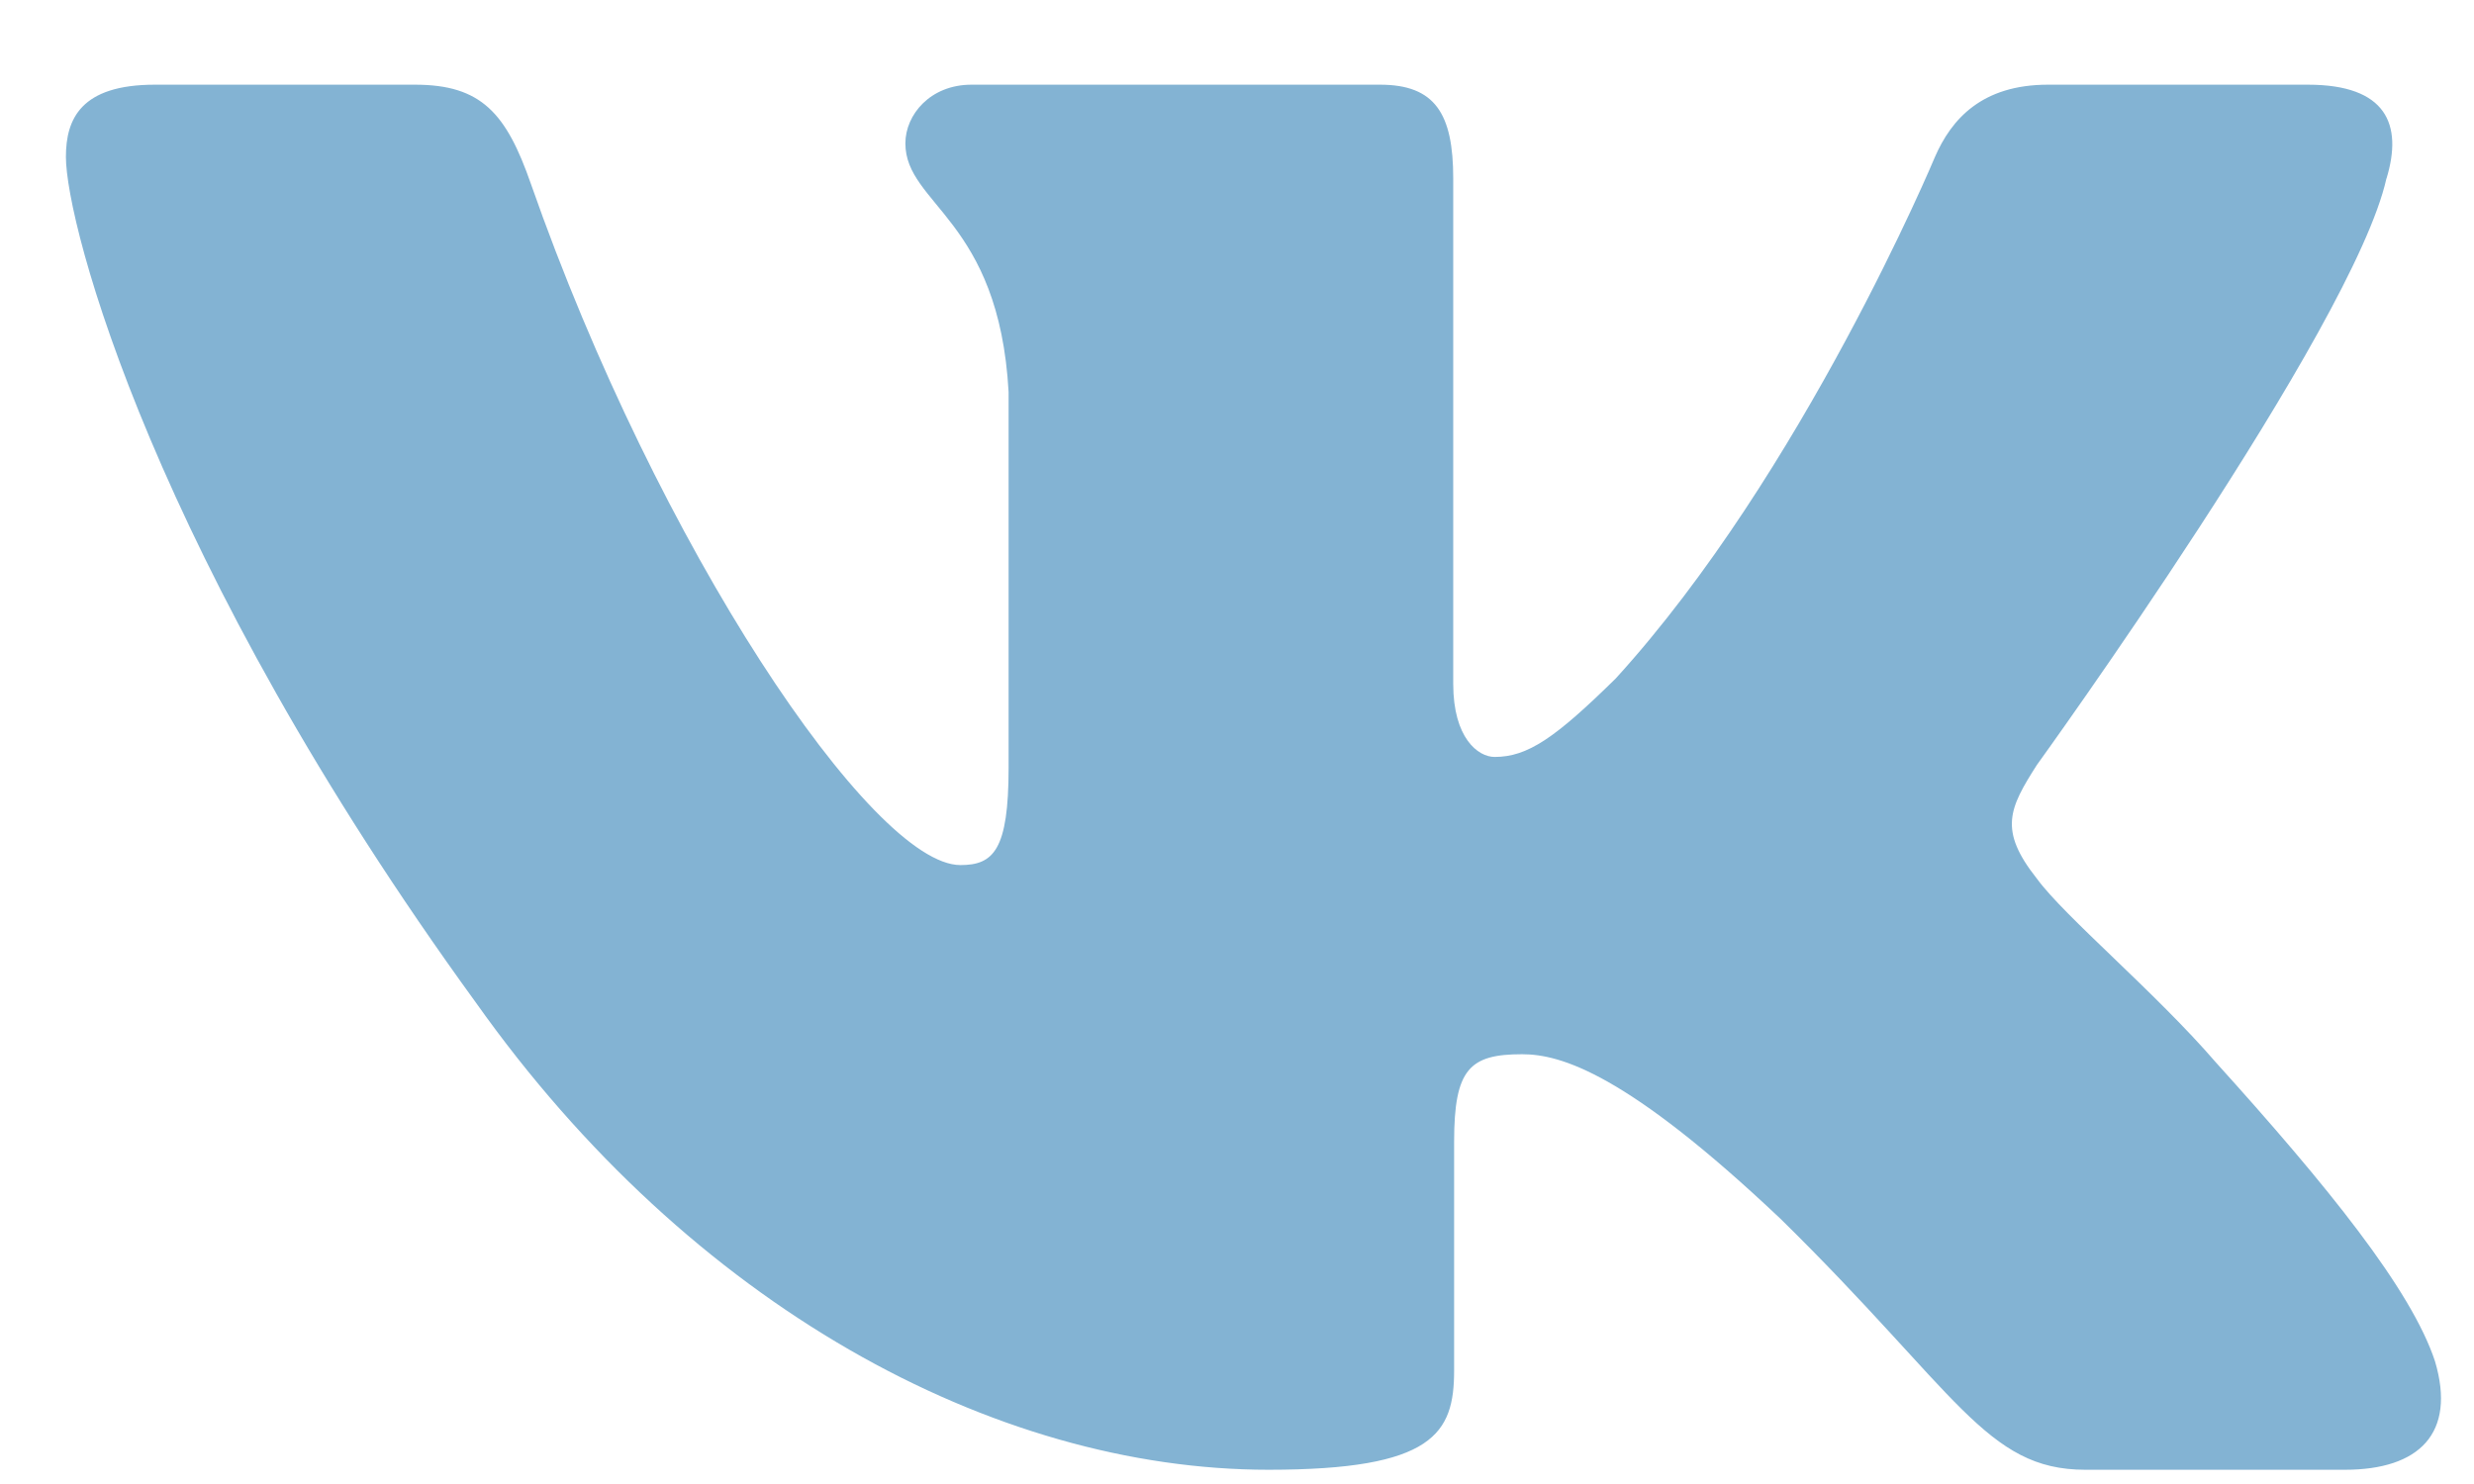
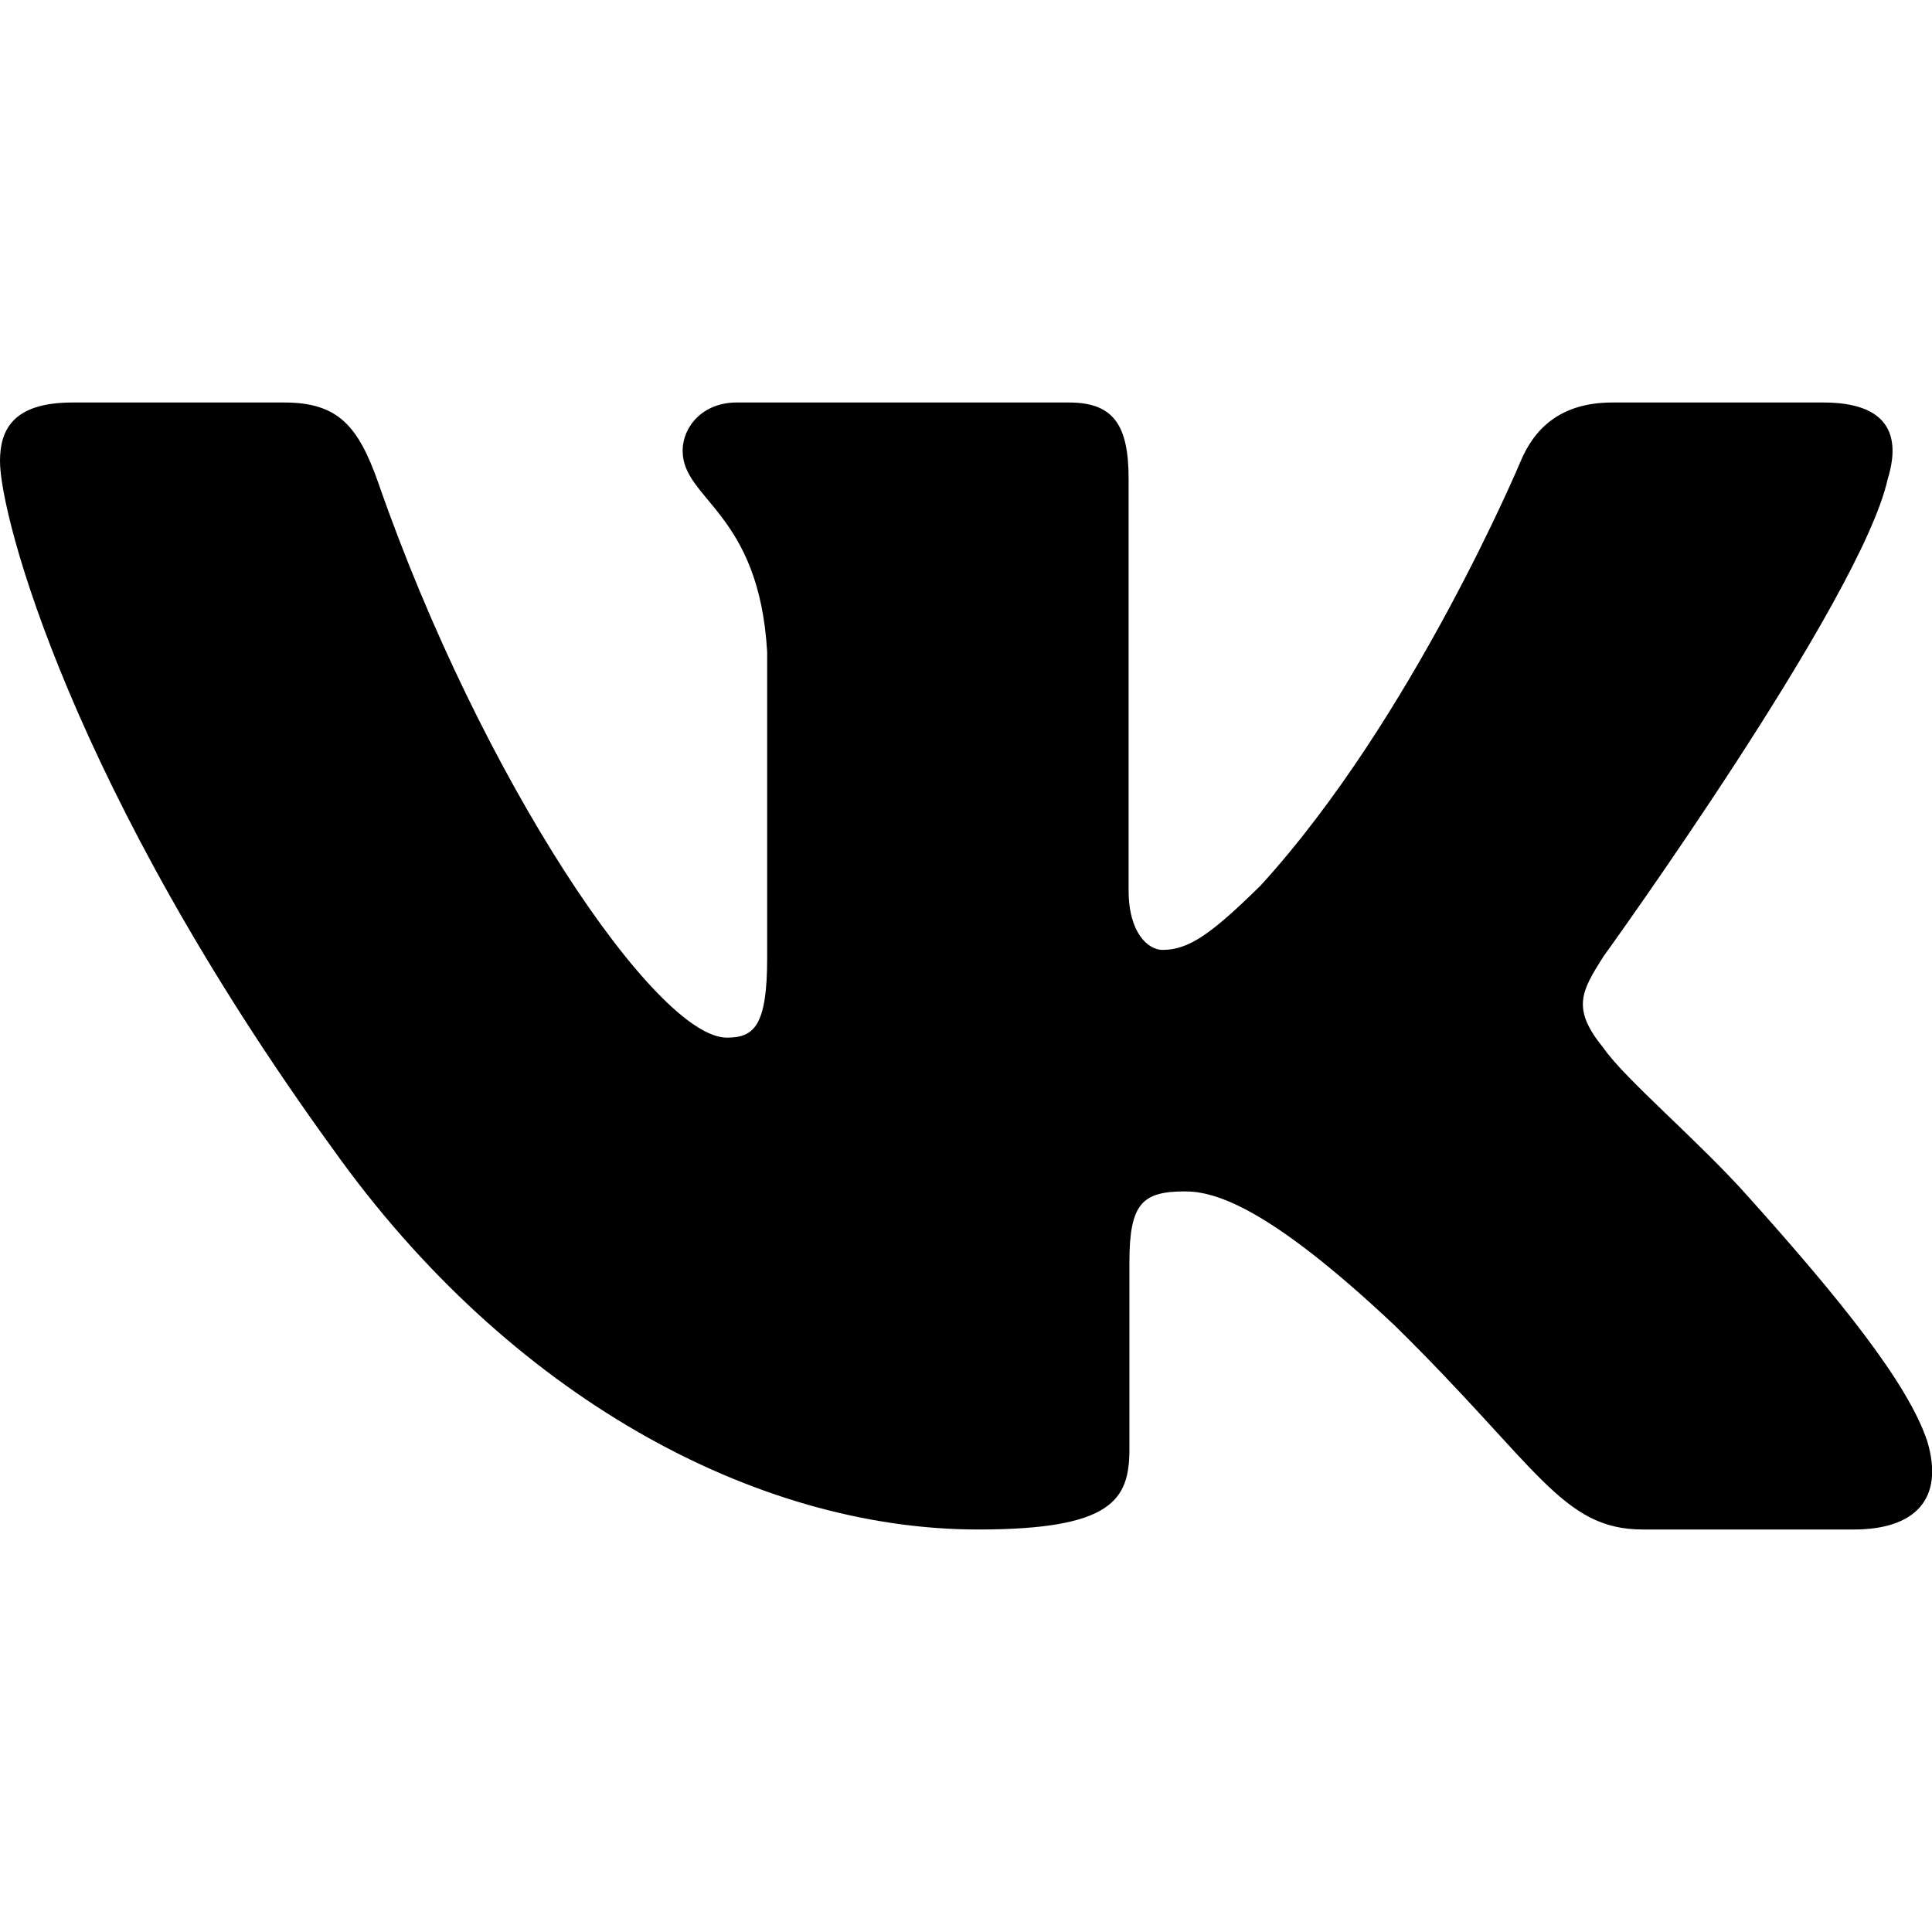
- <svg xmlns="http://www.w3.org/2000/svg" width="25" height="15" viewBox="0 0 25 15" fill="currentColor">
-   <path fill-rule="evenodd" clip-rule="evenodd" d="M24.116 1.804C24.282 1.258 24.116 0.856 23.321 0.856H20.696C20.028 0.856 19.72 1.203 19.553 1.586C19.553 1.586 18.218 4.782 16.327 6.858C15.715 7.46 15.437 7.651 15.103 7.651C14.936 7.651 14.685 7.46 14.685 6.913V1.804C14.685 1.148 14.501 0.856 13.945 0.856H9.817C9.4 0.856 9.149 1.16 9.149 1.449C9.149 2.07 10.095 2.214 10.192 3.962V7.76C10.192 8.593 10.039 8.744 9.705 8.744C8.815 8.744 6.65 5.533 5.365 1.859C5.116 1.144 4.864 0.856 4.193 0.856H1.566C0.816 0.856 0.666 1.203 0.666 1.586C0.666 2.268 1.556 5.656 4.811 10.137C6.981 13.197 10.036 14.856 12.819 14.856C14.488 14.856 14.694 14.488 14.694 13.853V11.54C14.694 10.803 14.852 10.656 15.381 10.656C15.771 10.656 16.438 10.848 17.996 12.323C19.776 14.072 20.069 14.856 21.071 14.856H23.696C24.446 14.856 24.822 14.488 24.606 13.76C24.368 13.036 23.518 11.985 22.391 10.738C21.779 10.028 20.861 9.263 20.582 8.88C20.193 8.389 20.304 8.17 20.582 7.733C20.582 7.733 23.782 3.307 24.115 1.804H24.116Z" fill="#83B3D3" />
+ <svg xmlns="http://www.w3.org/2000/svg" viewBox="0 0 24 24">
+   <path d="M23.45 5.95c.17-.55 0-.95-.8-.95h-2.62c-.67 0-.98.35-1.14.73 0 0-1.34 3.2-3.23 5.27-.61.6-.89.8-1.22.8-.17 0-.42-.2-.42-.74V5.95c0-.66-.18-.95-.74-.95H9.15c-.42 0-.67.3-.67.6 0 .61.95.76 1.05 2.5v3.8c0 .84-.16.99-.5.99-.88 0-3.05-3.21-4.33-6.89-.25-.71-.5-1-1.17-1H.9c-.75 0-.9.35-.9.73 0 .68.89 4.07 4.14 8.55C6.32 17.34 9.38 19 12.15 19c1.67 0 1.88-.37 1.88-1v-2.32c0-.73.16-.88.69-.88.38 0 1.05.2 2.61 1.67C19.11 18.22 19.4 19 20.41 19h2.62c.75 0 1.13-.37.91-1.1-.24-.72-1.09-1.77-2.21-3.02-.62-.7-1.54-1.47-1.81-1.86-.4-.49-.28-.7 0-1.14 0 0 3.2-4.43 3.53-5.93Z" />
</svg>
